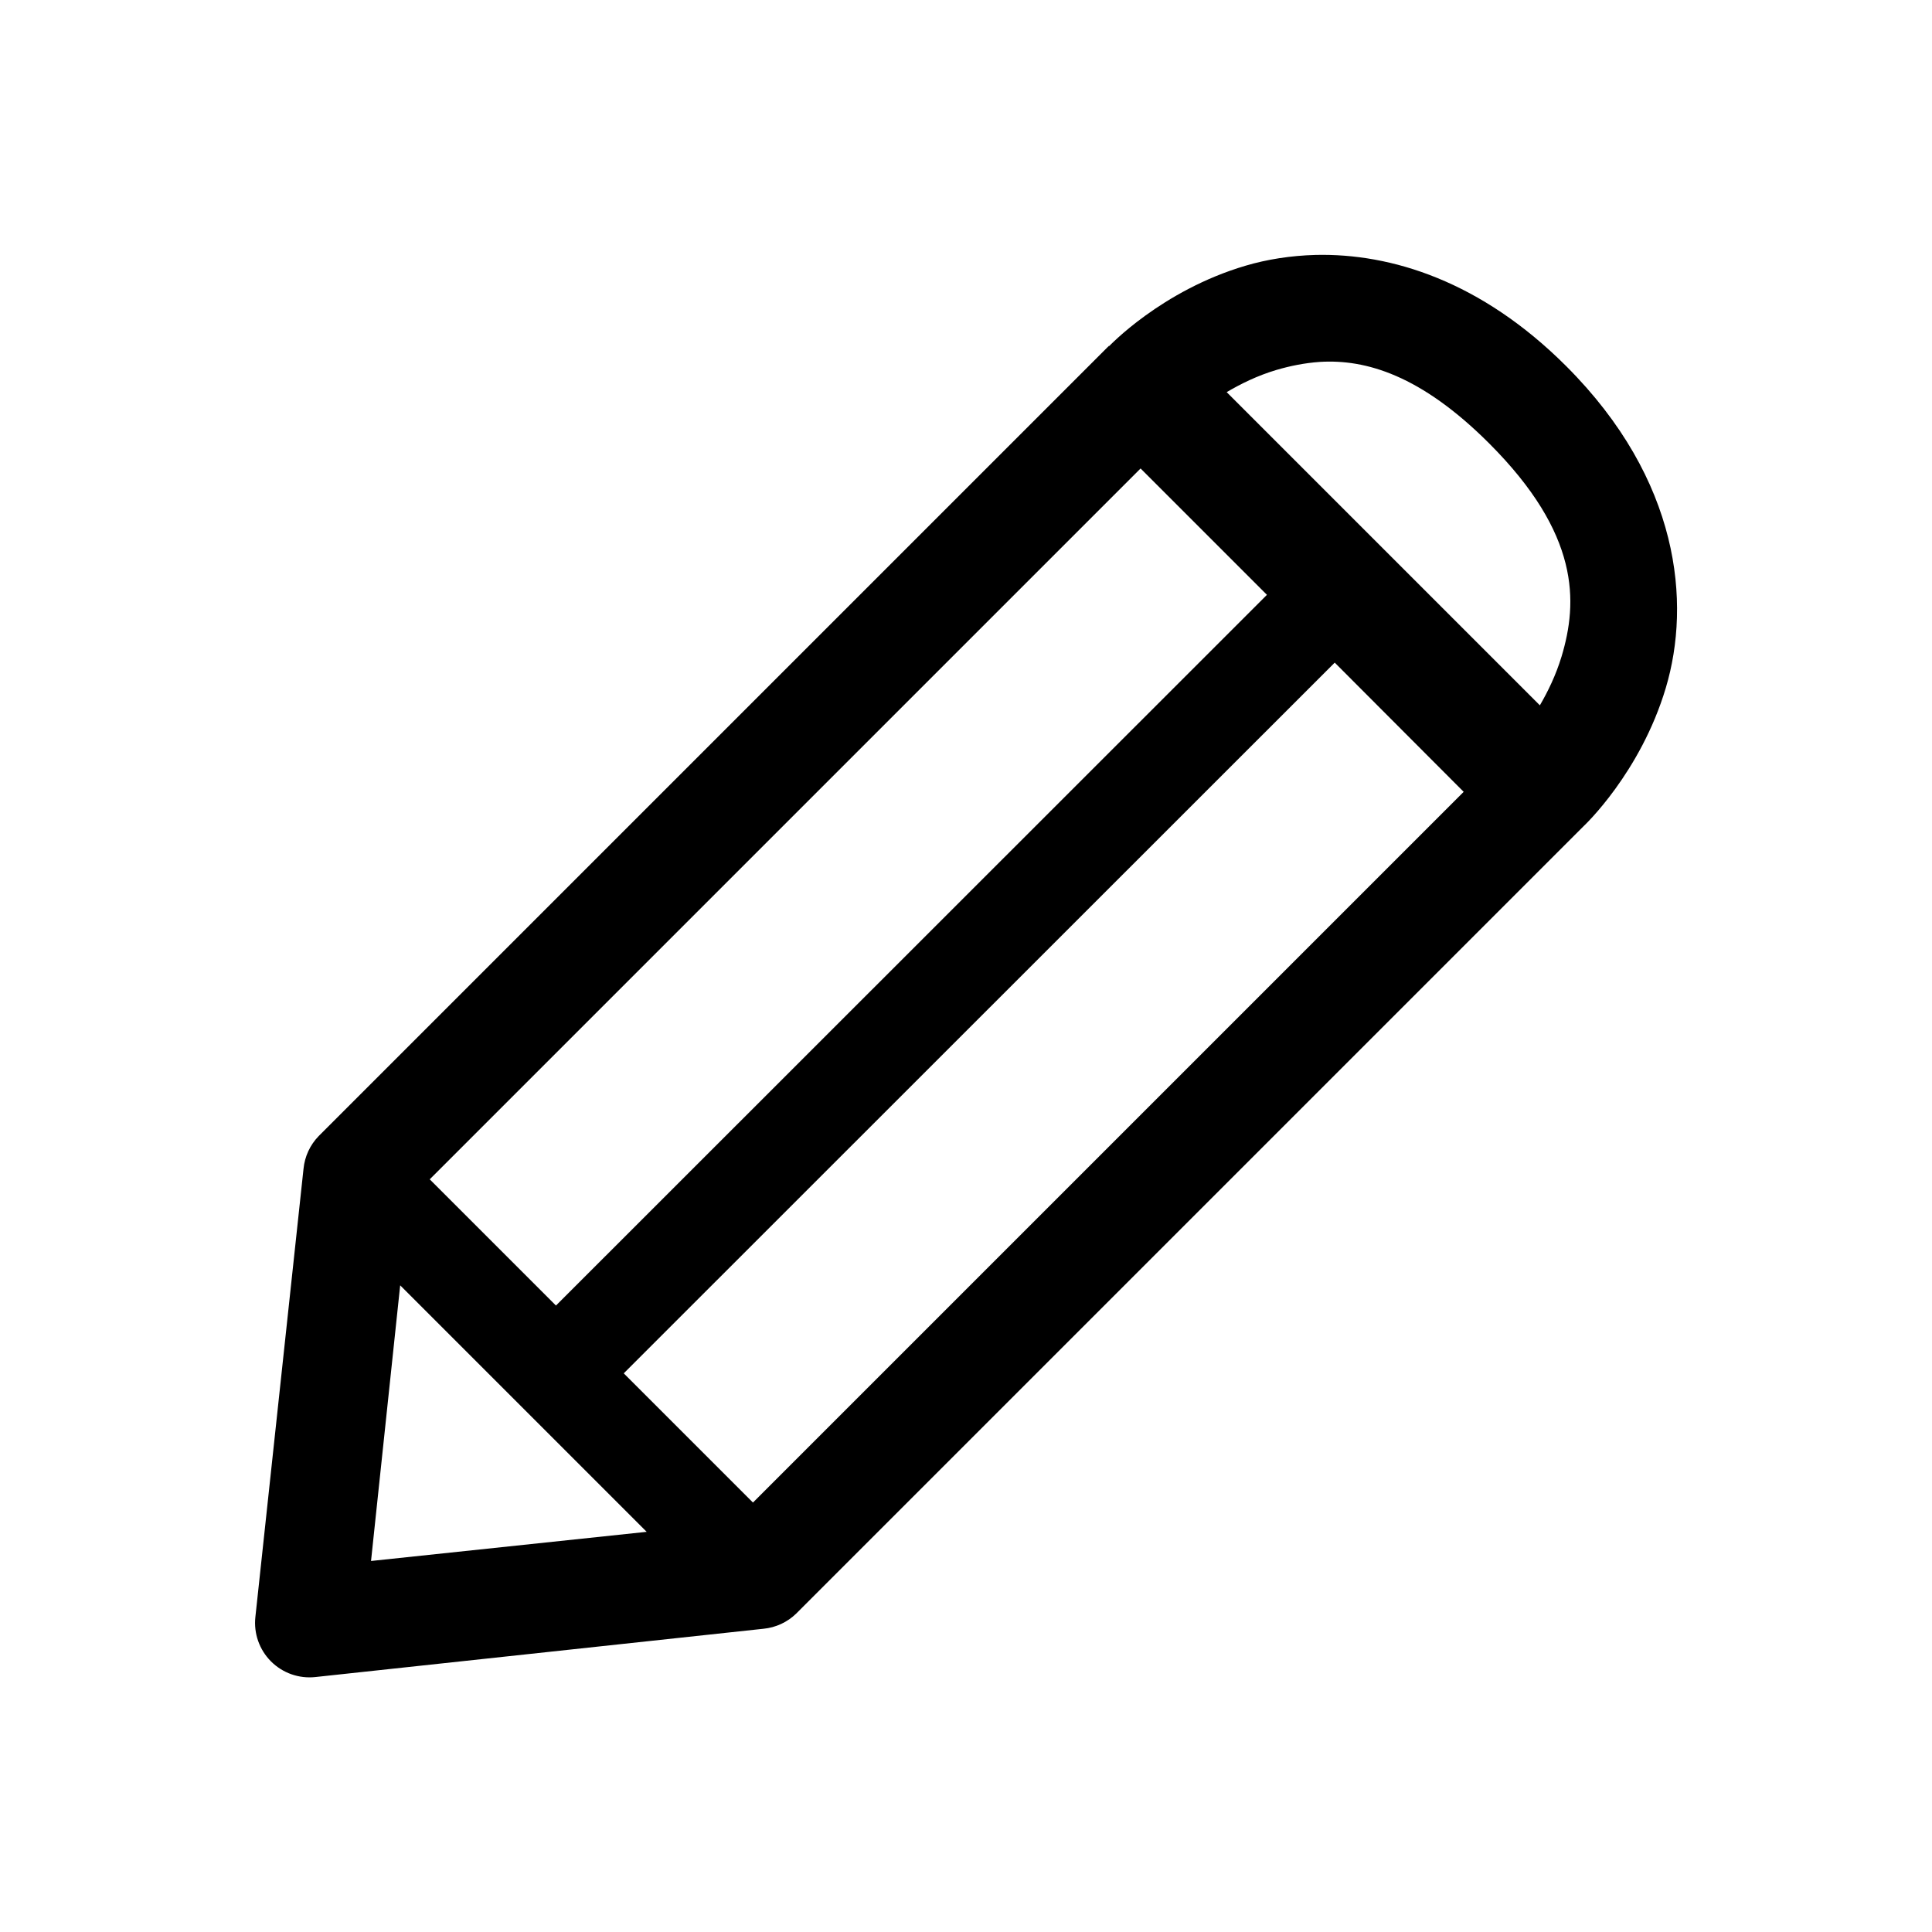
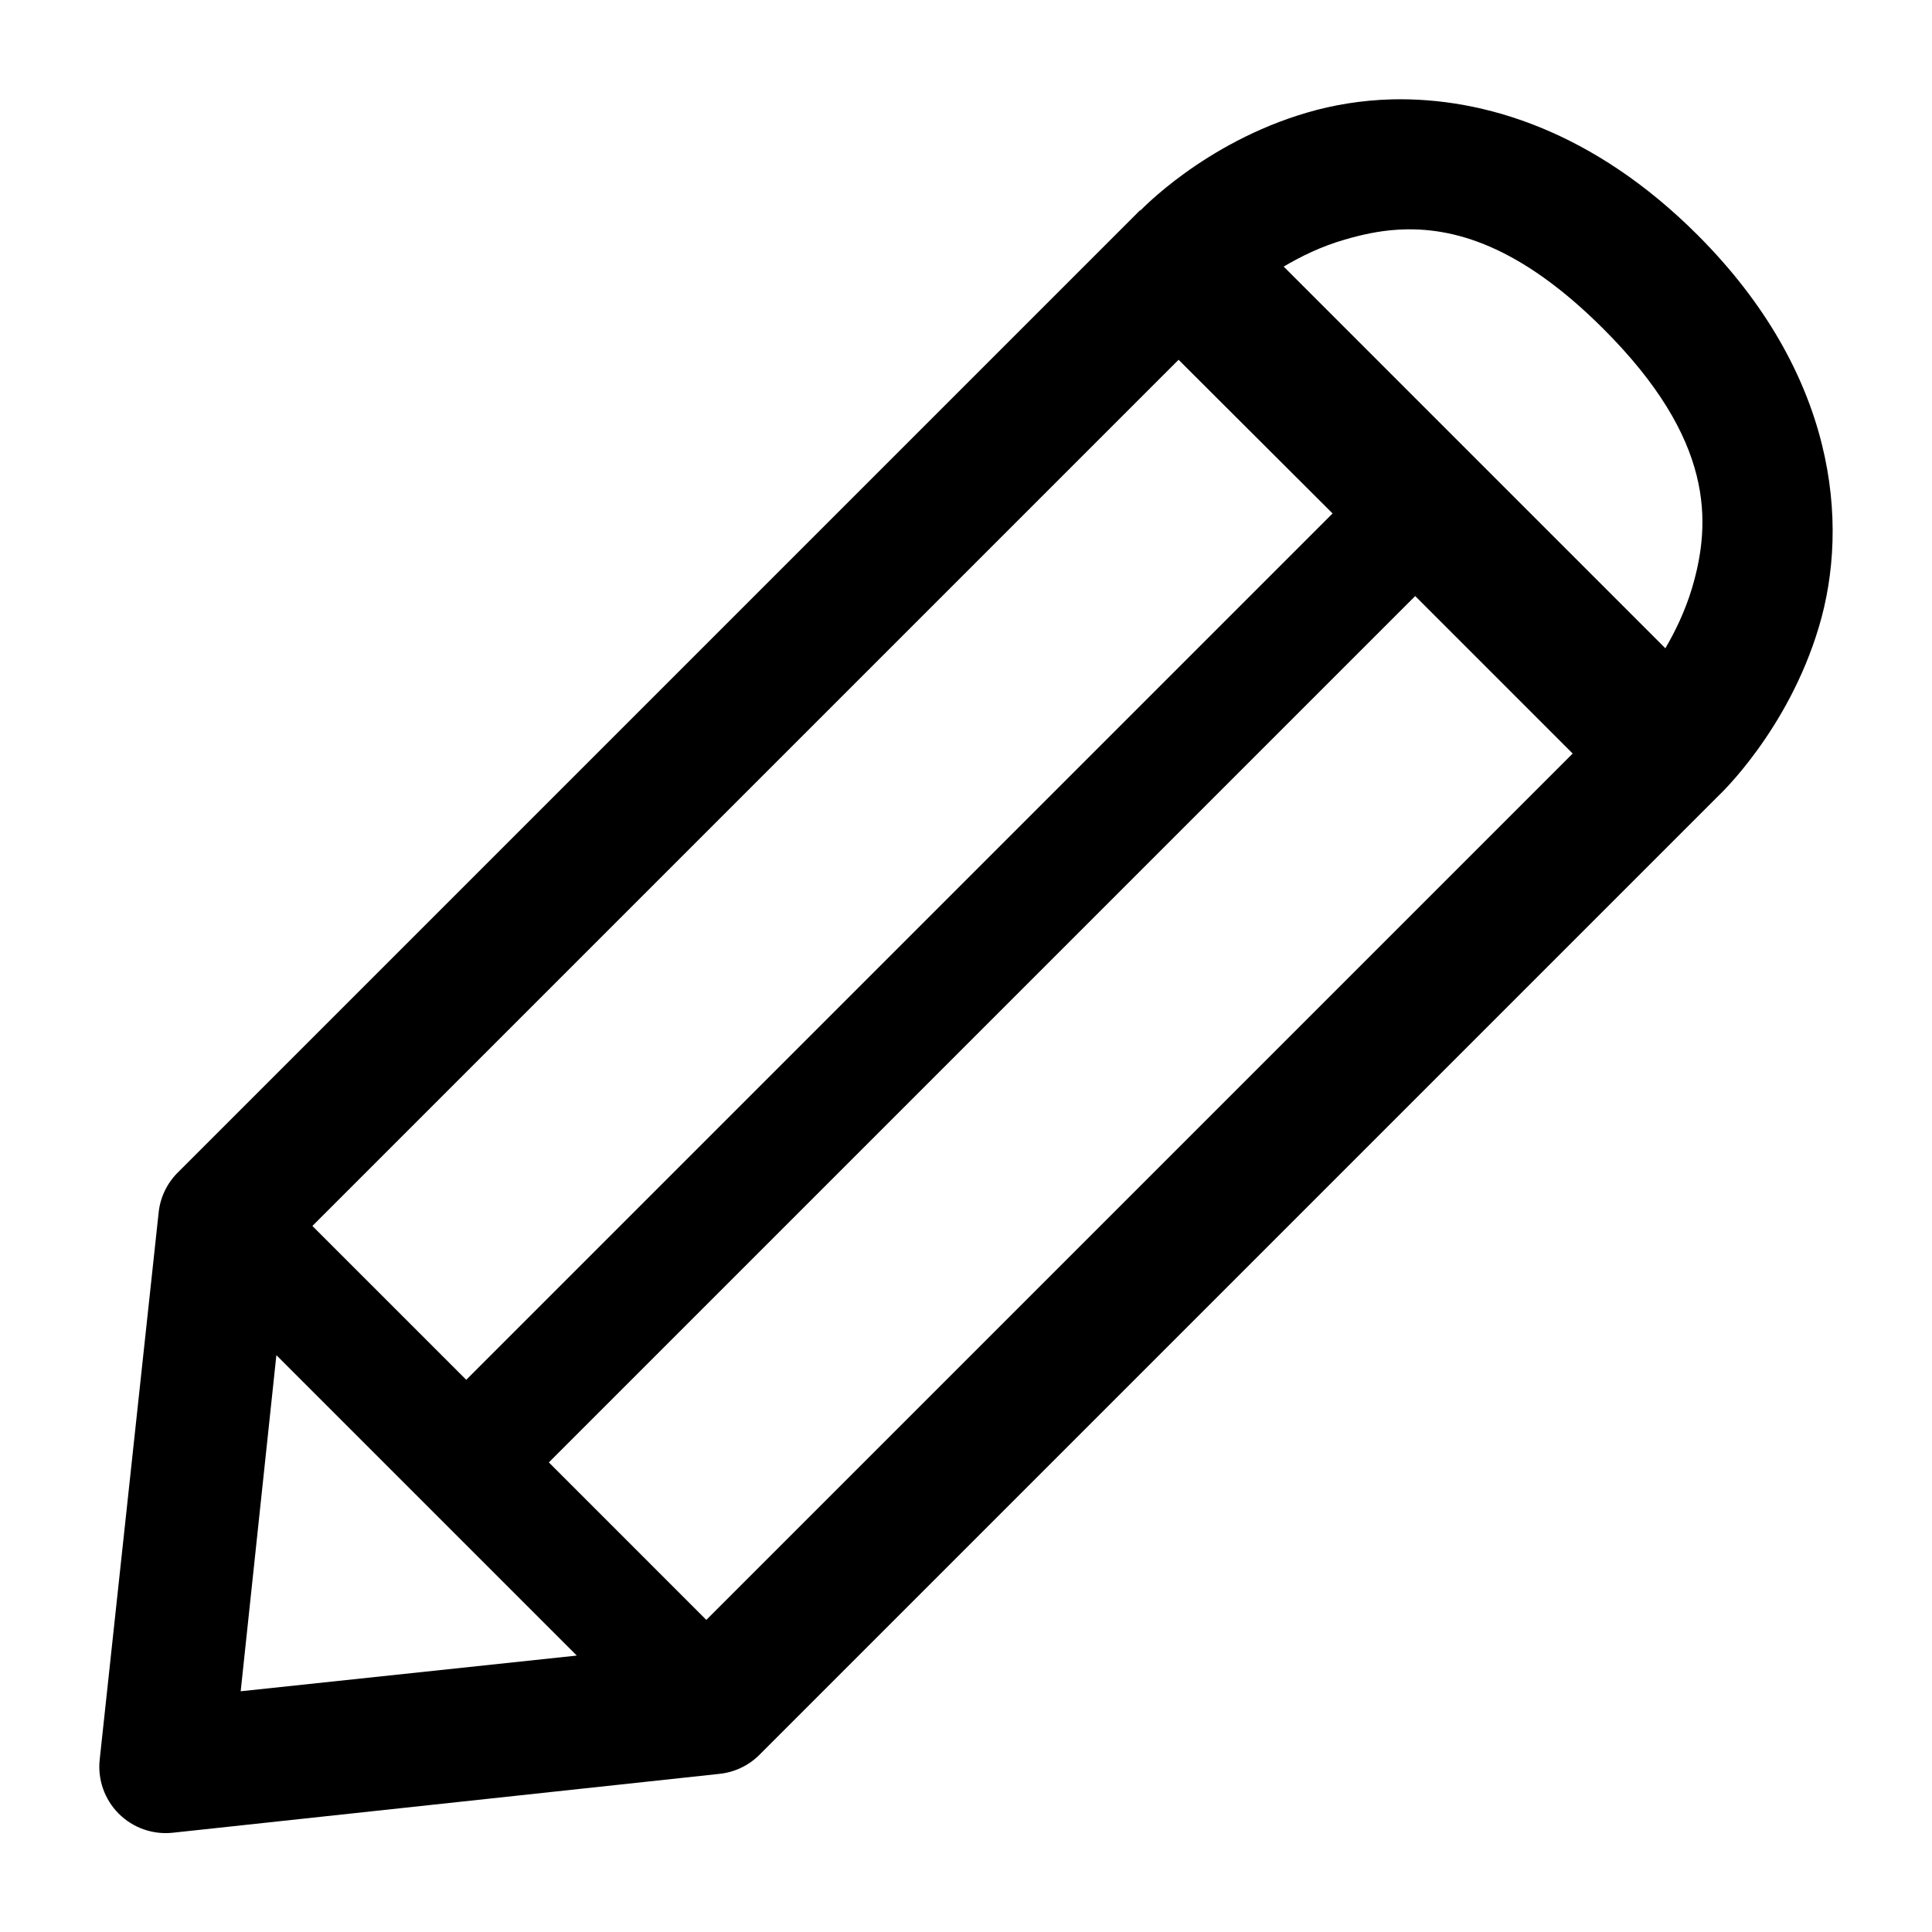
- <svg xmlns="http://www.w3.org/2000/svg" width="9.75mm" height="9.75mm" viewBox="0 0 9.75 9.75" version="1.1" id="svg1">
+ <svg xmlns="http://www.w3.org/2000/svg" width="8mm" height="8mm" viewBox="0 0 8 8" version="1.1" id="svg1">
  <defs id="defs1" />
-   <g id="layer1" transform="translate(-172.5299,-50.20407)">
-     <g id="g361-4" transform="matrix(0.6842177,-0.6842177,0.6842177,0.6842177,33.20991,104.291)">
-       <path id="path343-4" style="color:#000000;fill:#000000;stroke-linecap:round;stroke-linejoin:round;-inkscape-stroke:none" d="M 145.246 68.077 C 145.151 67.987 145.05 67.914 144.949 67.859 C 144.546 67.639 144.144 67.652 144.144 67.652 L 144.152 67.65 L 138.32 67.65 A 0.284 0.284 0 0 0 138.143 67.715 L 136.313 69.19 A 0.284 0.284 0 0 0 136.313 69.633 L 138.143 71.107 A 0.284 0.284 0 0 0 138.32 71.172 L 144.131 71.172 C 144.131 71.172 144.534 71.185 144.941 70.965 C 145.348 70.745 145.76 70.25 145.76 69.412 C 145.76 68.784 145.531 68.349 145.246 68.077 z M 144.867 68.487 C 145.047 68.646 145.191 68.909 145.191 69.412 C 145.191 70.082 144.934 70.324 144.672 70.465 C 144.582 70.513 144.492 70.544 144.412 70.565 L 144.412 68.255 C 144.493 68.276 144.586 68.307 144.678 68.357 C 144.742 68.392 144.806 68.434 144.867 68.487 z M 143.813 68.219 L 143.813 69.151 L 138.57 69.15 L 138.57 68.219 L 143.813 68.219 z M 143.813 69.651 L 143.812 70.603 L 138.57 70.603 L 138.57 69.65 L 143.813 69.651 z M 138.07 68.501 L 138.07 70.319 L 136.946 69.41 L 138.07 68.501 z " />
+   <g id="layer1" transform="translate(-166.1799,-70.96238)">
+     <g id="g478-8" transform="matrix(0.6842177,-0.6842177,0.6842177,0.6842177,25.9848,124.1742)">
+       <path id="path475-9" style="color:#000000;fill:#000000;stroke-linecap:round;stroke-linejoin:round;-inkscape-stroke:none" d="M 145.246 68.077 C 145.151 67.987 145.05 67.915 144.949 67.86 C 144.546 67.639 144.145 67.652 144.145 67.652 L 144.153 67.65 L 138.32 67.65 A 0.284 0.284 0 0 0 138.143 67.715 L 136.313 69.189 A 0.284 0.284 0 0 0 136.312 69.633 L 138.143 71.108 A 0.284 0.284 0 0 0 138.32 71.172 L 144.131 71.172 C 144.131 71.172 144.534 71.185 144.941 70.965 C 145.349 70.745 145.76 70.25 145.76 69.412 C 145.76 68.785 145.531 68.349 145.246 68.077 z M 144.867 68.487 C 145.048 68.646 145.191 68.909 145.191 69.412 C 145.191 70.082 144.933 70.324 144.672 70.465 C 144.582 70.513 144.492 70.544 144.412 70.565 L 144.412 68.255 C 144.493 68.276 144.586 68.307 144.678 68.358 C 144.742 68.393 144.807 68.434 144.867 68.487 z M 143.812 68.219 L 143.813 69.15 L 138.57 69.15 L 138.57 68.219 L 143.812 68.219 z M 143.813 69.65 L 143.813 70.603 L 138.57 70.603 L 138.57 69.65 L 143.813 69.65 z M 138.07 68.501 L 138.07 70.319 L 136.945 69.41 L 138.07 68.501 z " />
    </g>
  </g>
</svg>
